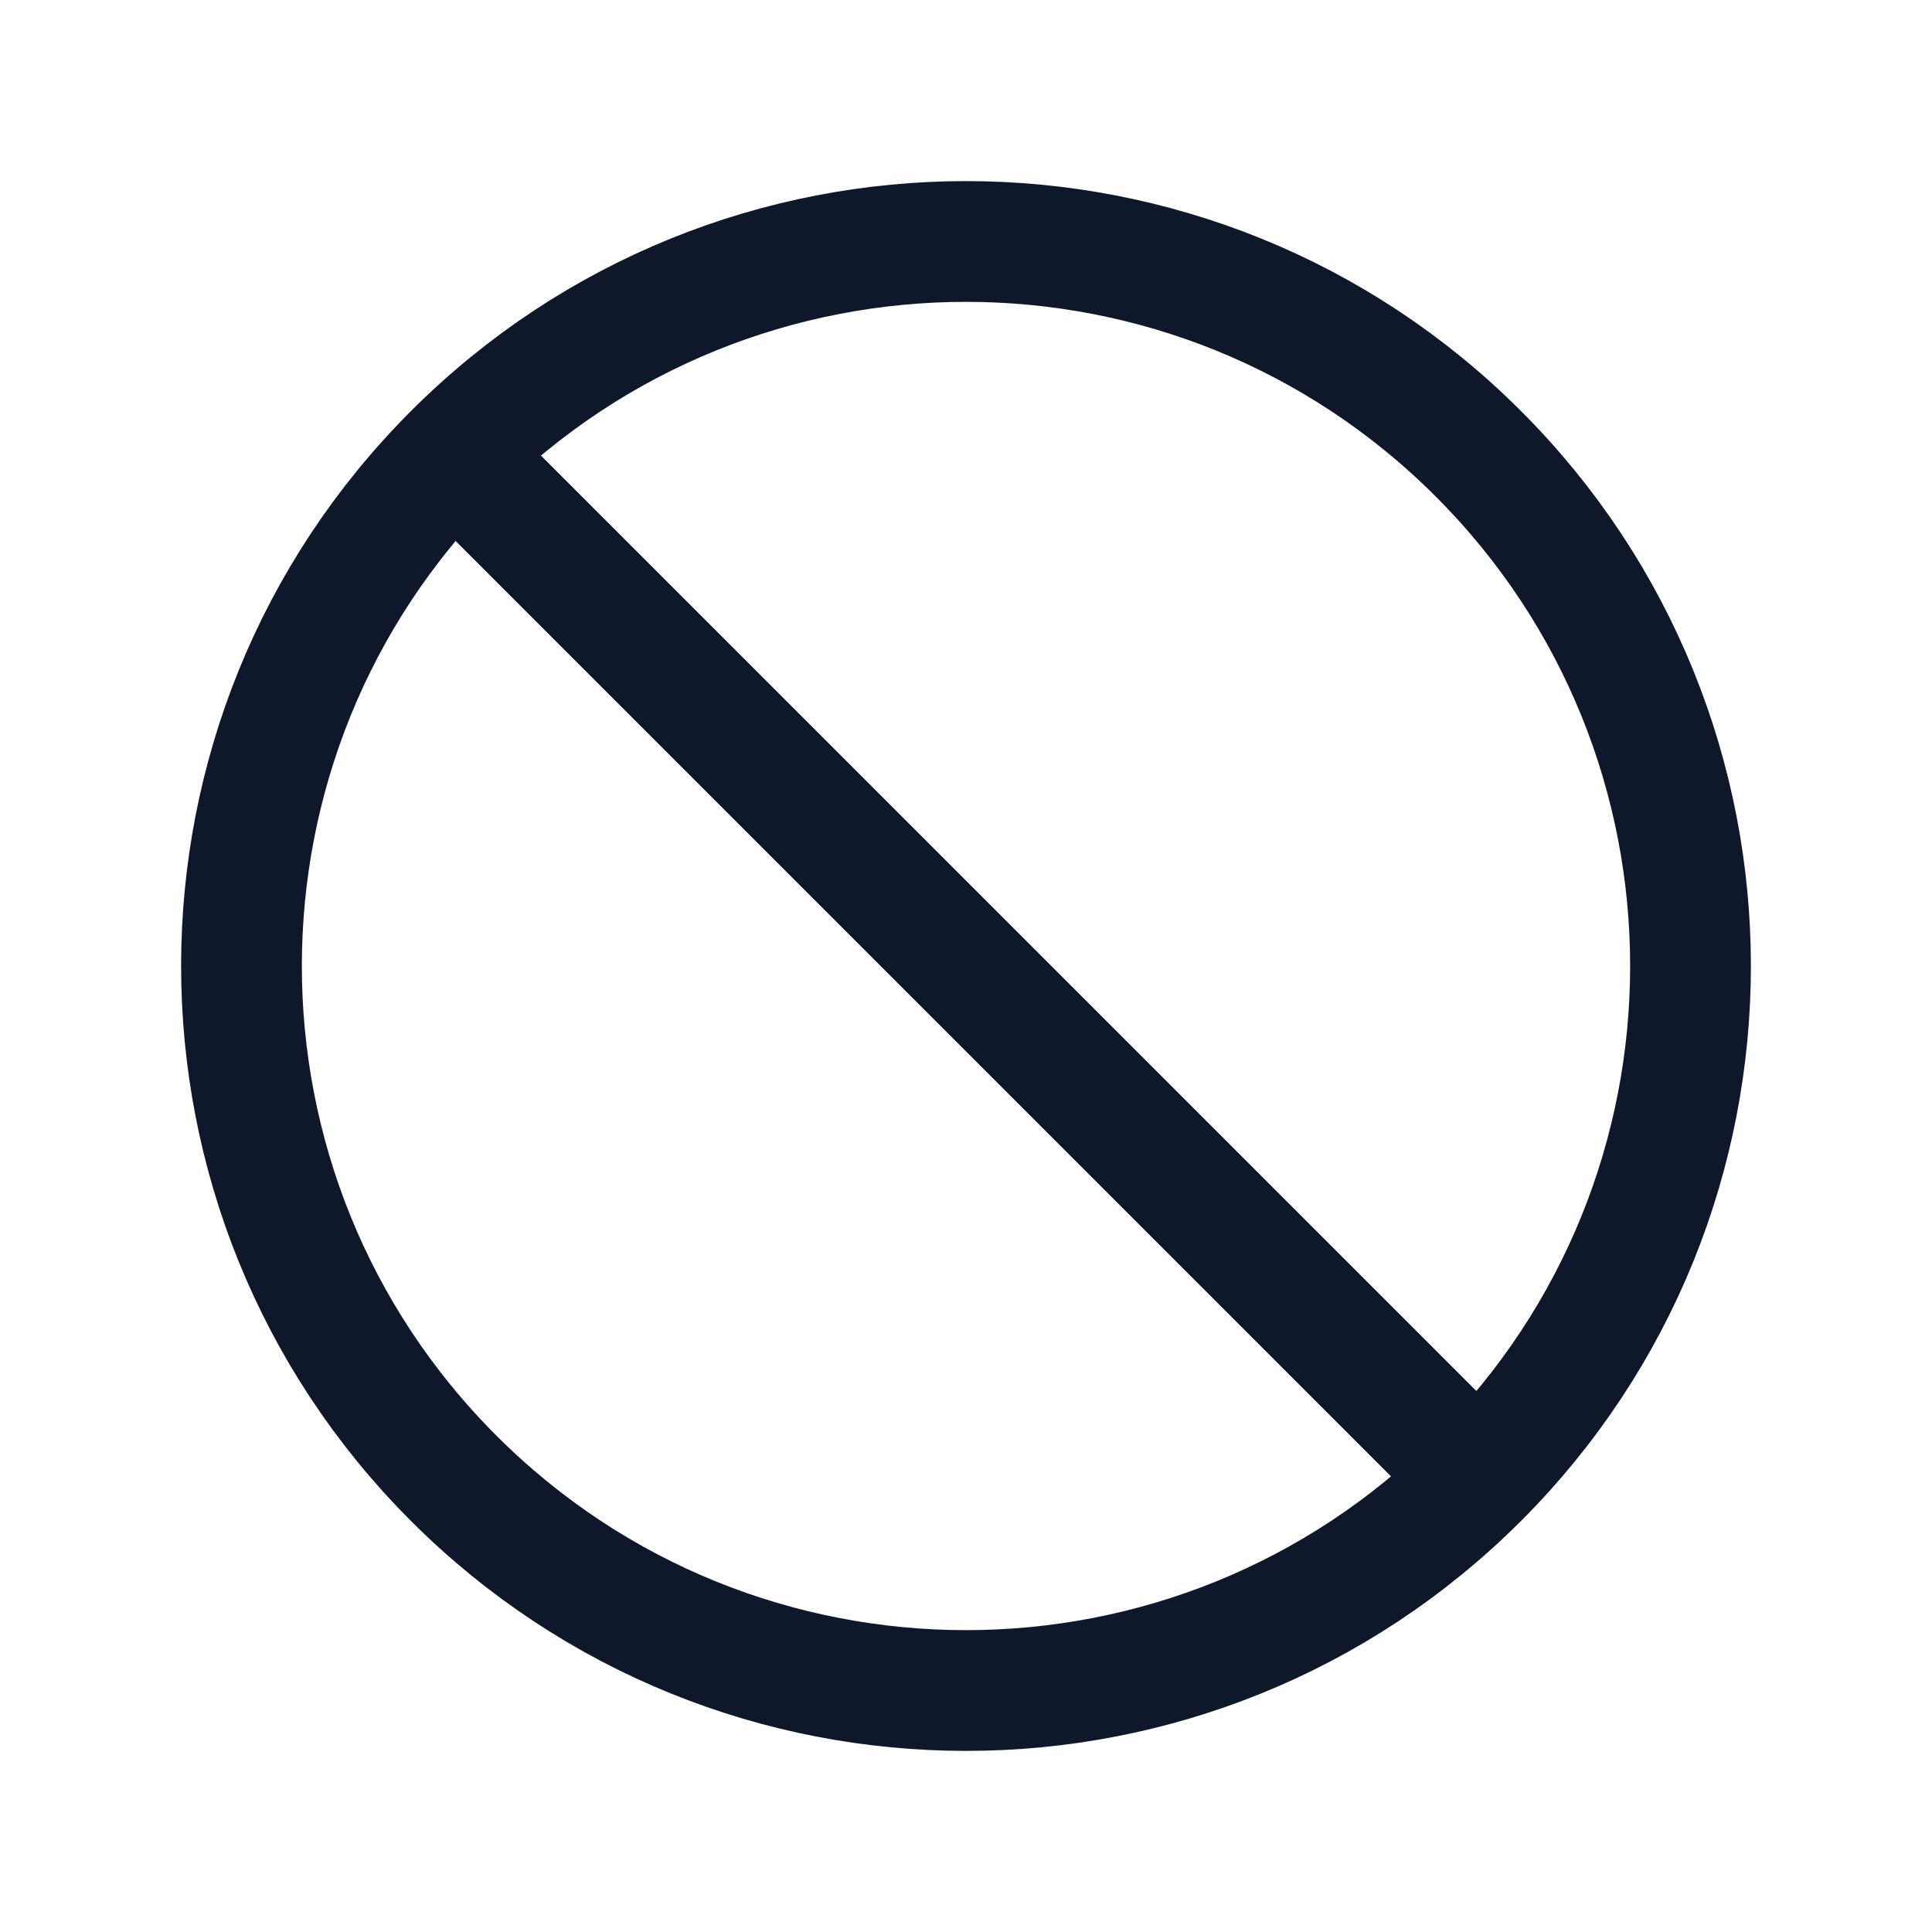
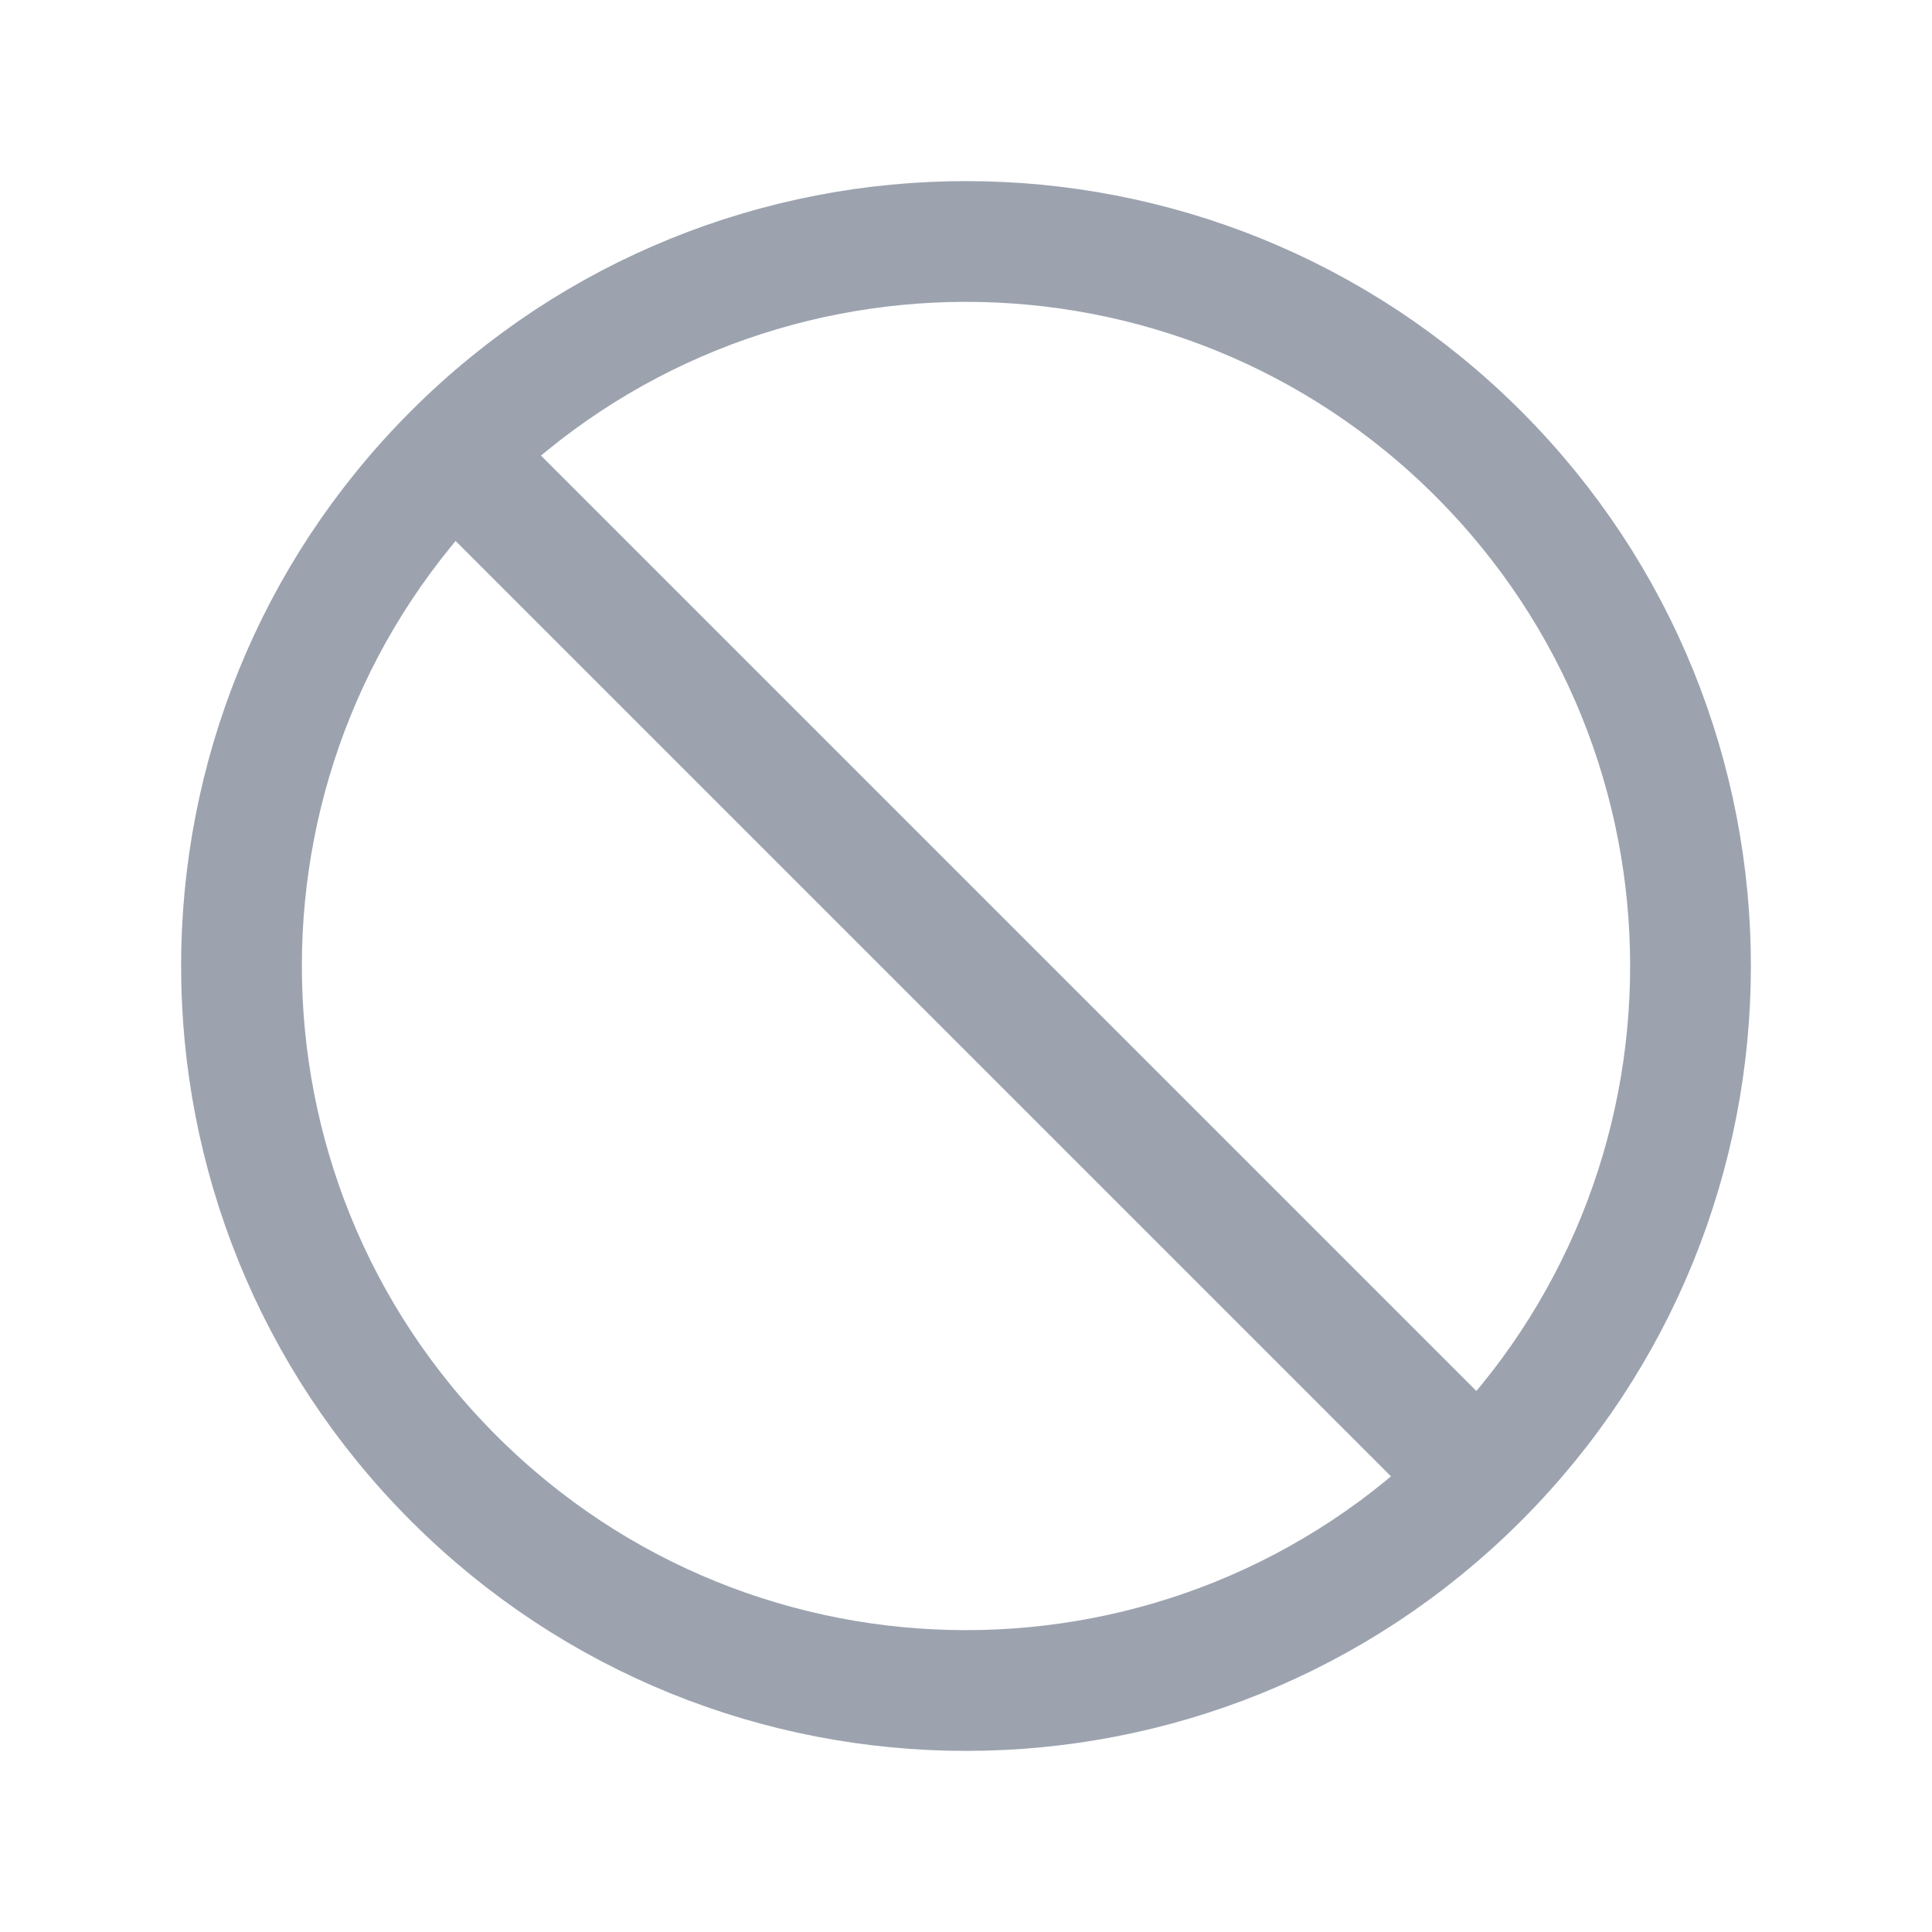
<svg xmlns="http://www.w3.org/2000/svg" width="24" height="24" viewBox="0 0 24 24" fill="none">
-   <path d="M18.364 18.364C21.879 14.849 21.879 9.151 18.364 5.636C14.849 2.121 9.151 2.121 5.636 5.636M18.364 18.364C14.849 21.879 9.151 21.879 5.636 18.364C2.121 14.849 2.121 9.151 5.636 5.636M18.364 18.364L5.636 5.636" stroke="#0F172A" stroke-width="1.5" stroke-linecap="round" stroke-linejoin="round" />
+   <path d="M18.364 18.364C21.879 14.849 21.879 9.151 18.364 5.636C14.849 2.121 9.151 2.121 5.636 5.636M18.364 18.364C14.849 21.879 9.151 21.879 5.636 18.364C2.121 14.849 2.121 9.151 5.636 5.636M18.364 18.364L5.636 5.636" stroke="#9CA3AF" stroke-width="1.5" stroke-linecap="round" stroke-linejoin="round" />
</svg>
